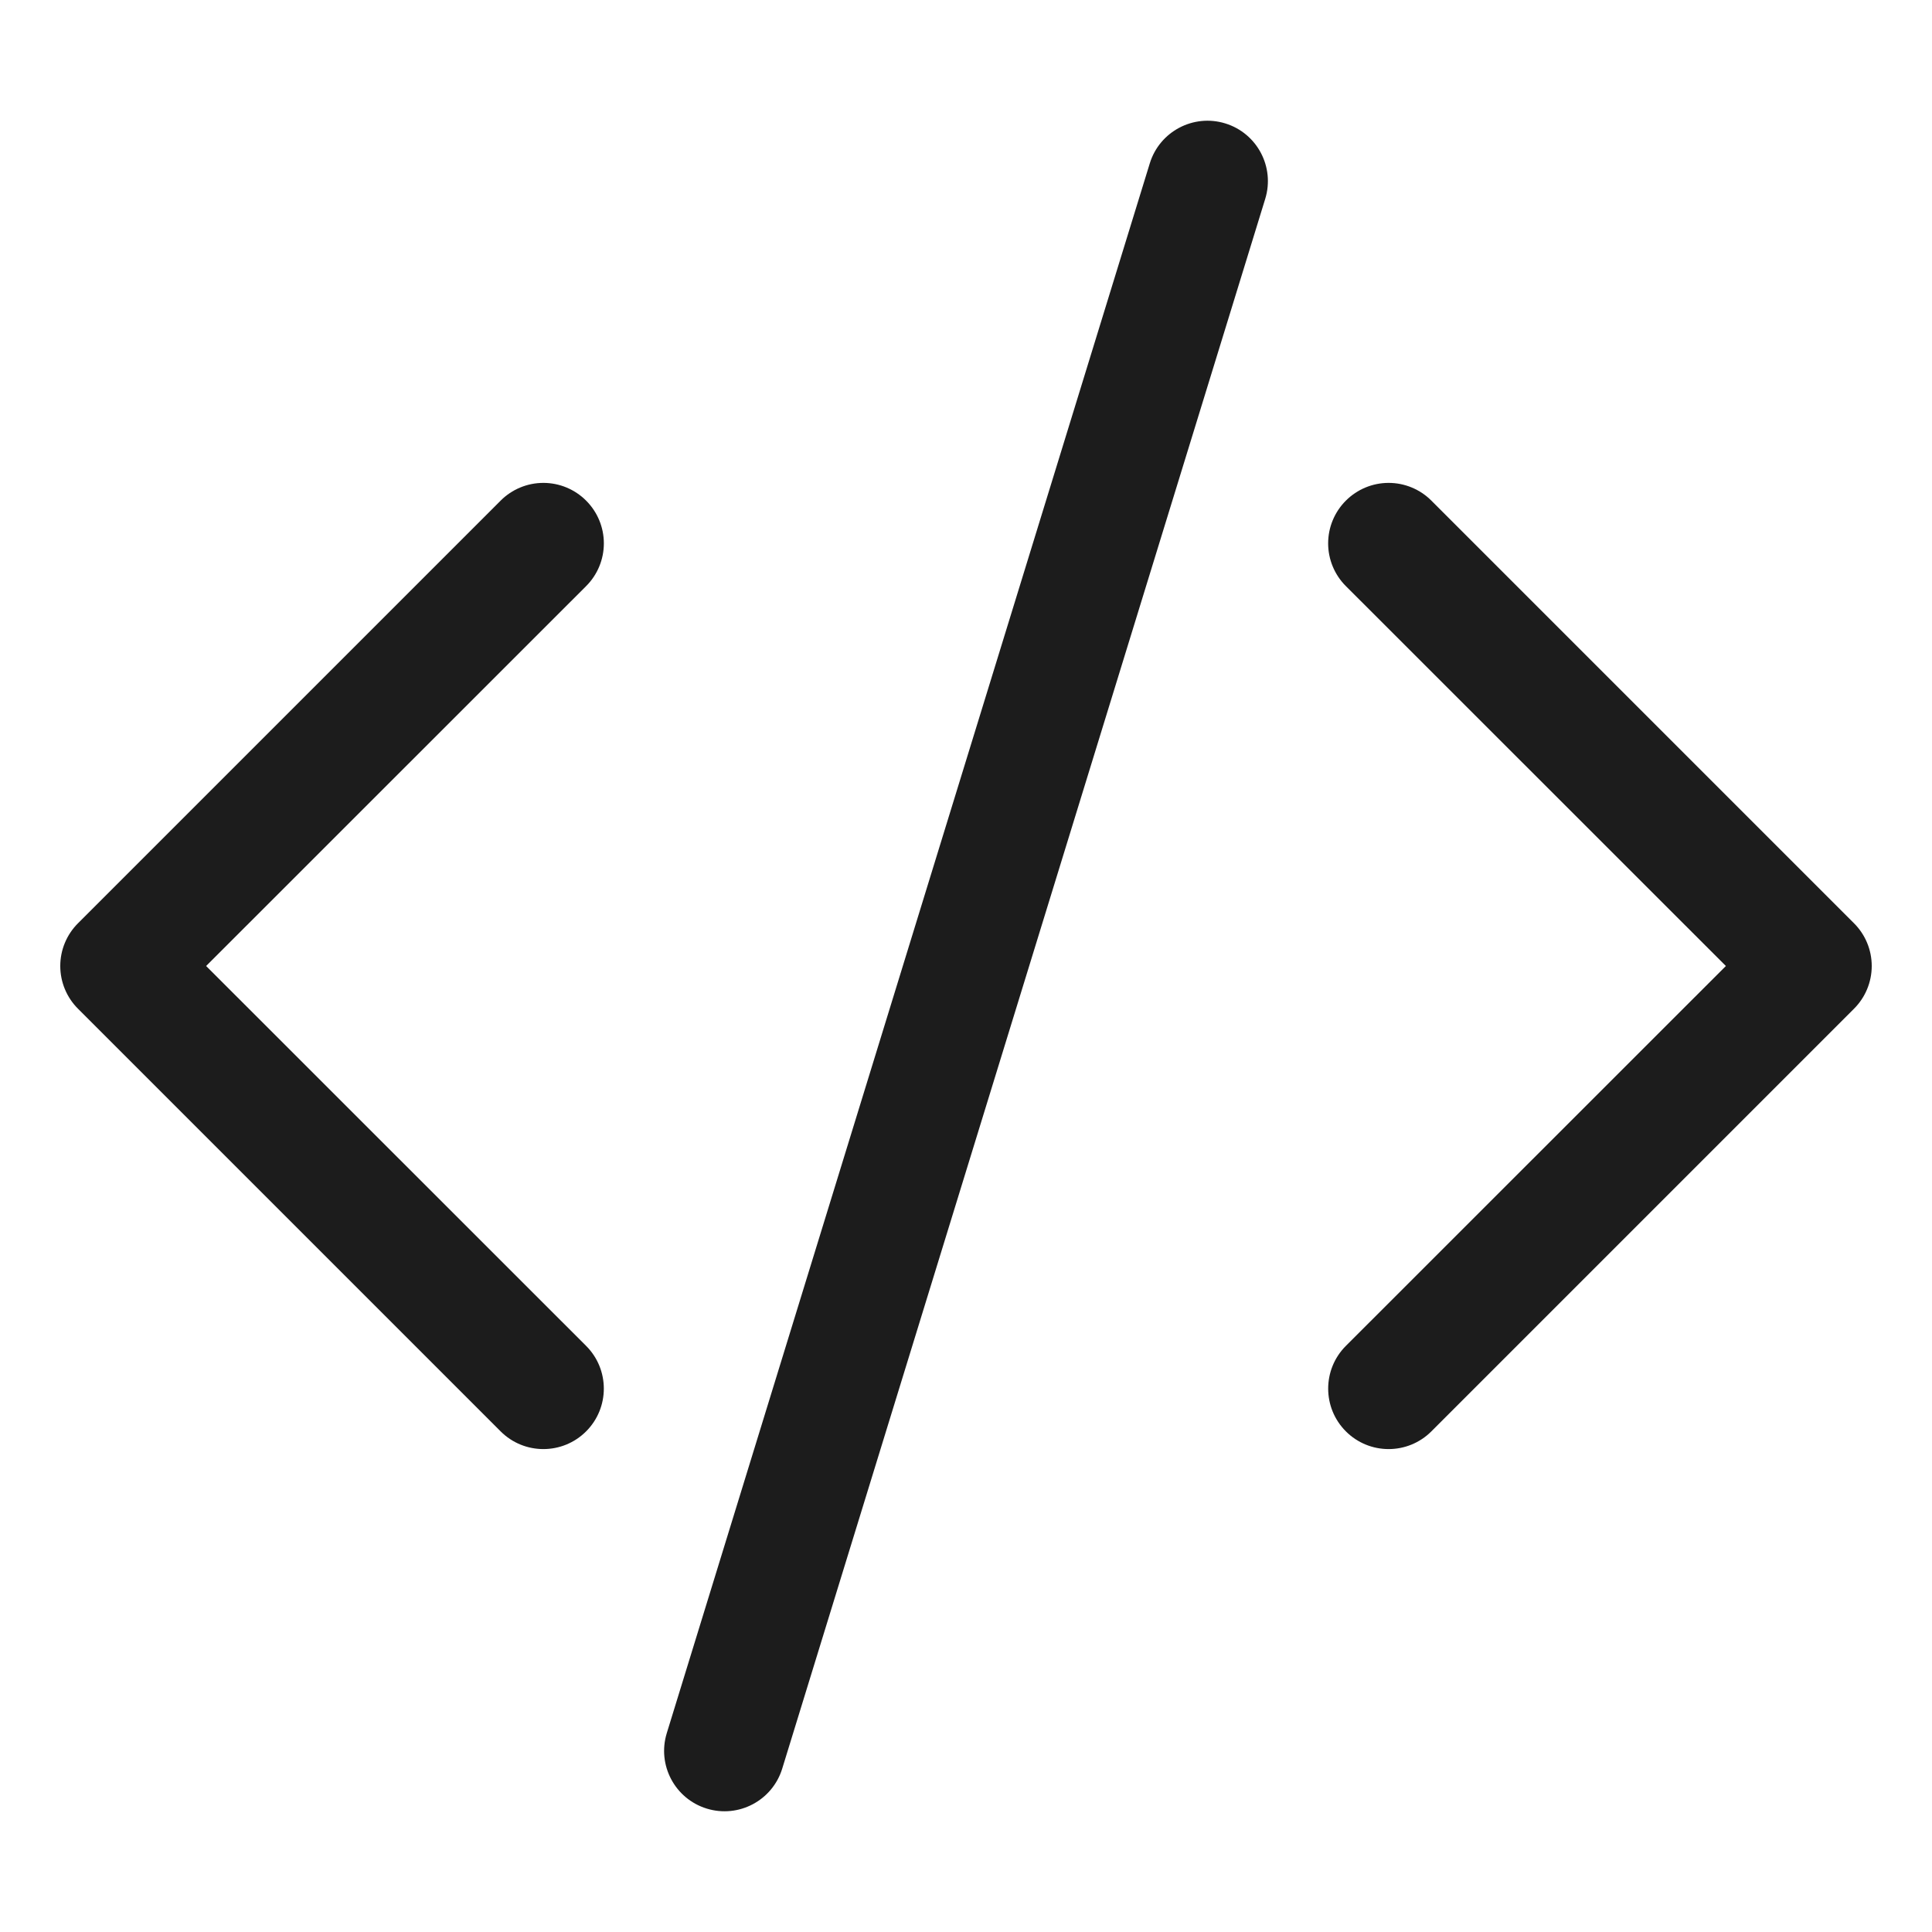
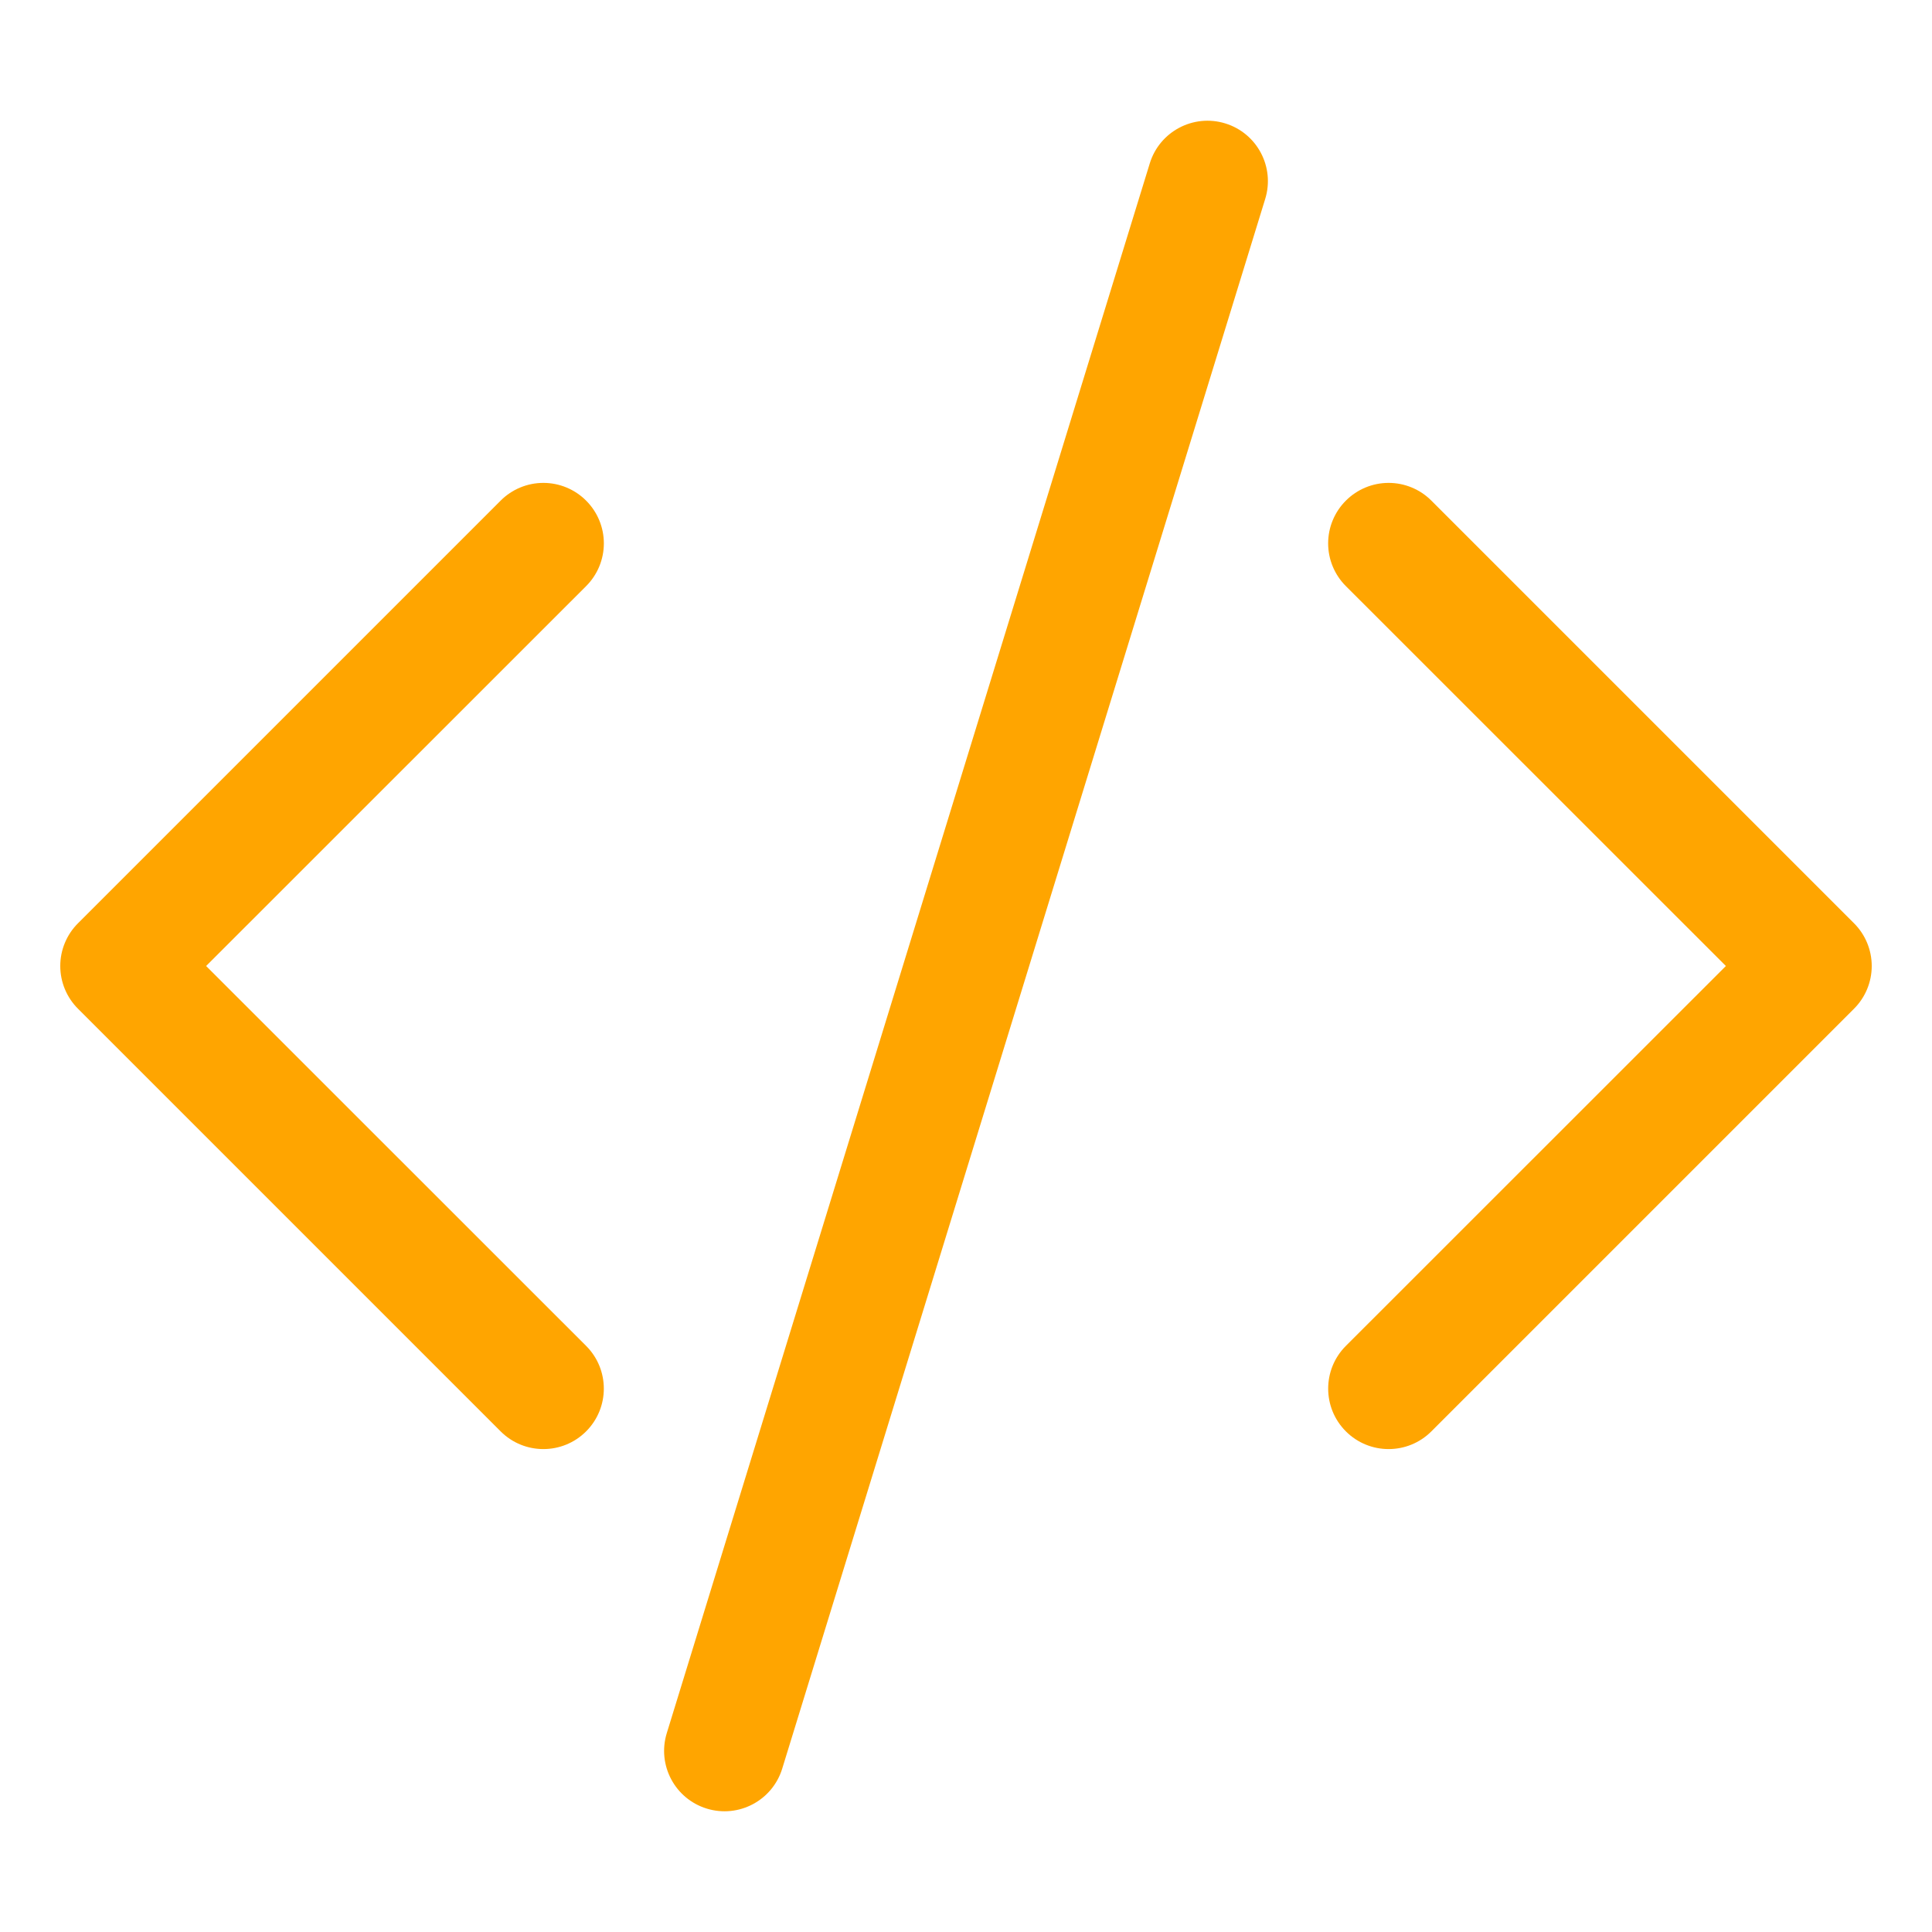
- <svg xmlns="http://www.w3.org/2000/svg" width="16" height="16" fill="#1c1c1c" class="bi bi-code-slash" viewBox="0 0 16 16">
+ <svg xmlns="http://www.w3.org/2000/svg" width="16" height="16" fill="orange" class="bi bi-code-slash" viewBox="0 0 16 16">
  <path d="M10.478 1.647a.5.5 0 1 0-.956-.294l-4 13a.5.5 0 0 0 .956.294l4-13zM4.854 4.146a.5.5 0 0 1 0 .708L1.707 8l3.147 3.146a.5.5 0 0 1-.708.708l-3.5-3.5a.5.5 0 0 1 0-.708l3.5-3.5a.5.5 0 0 1 .708 0zm6.292 0a.5.5 0 0 0 0 .708L14.293 8l-3.147 3.146a.5.5 0 0 0 .708.708l3.5-3.5a.5.5 0 0 0 0-.708l-3.5-3.5a.5.5 0 0 0-.708 0z" />
</svg>
